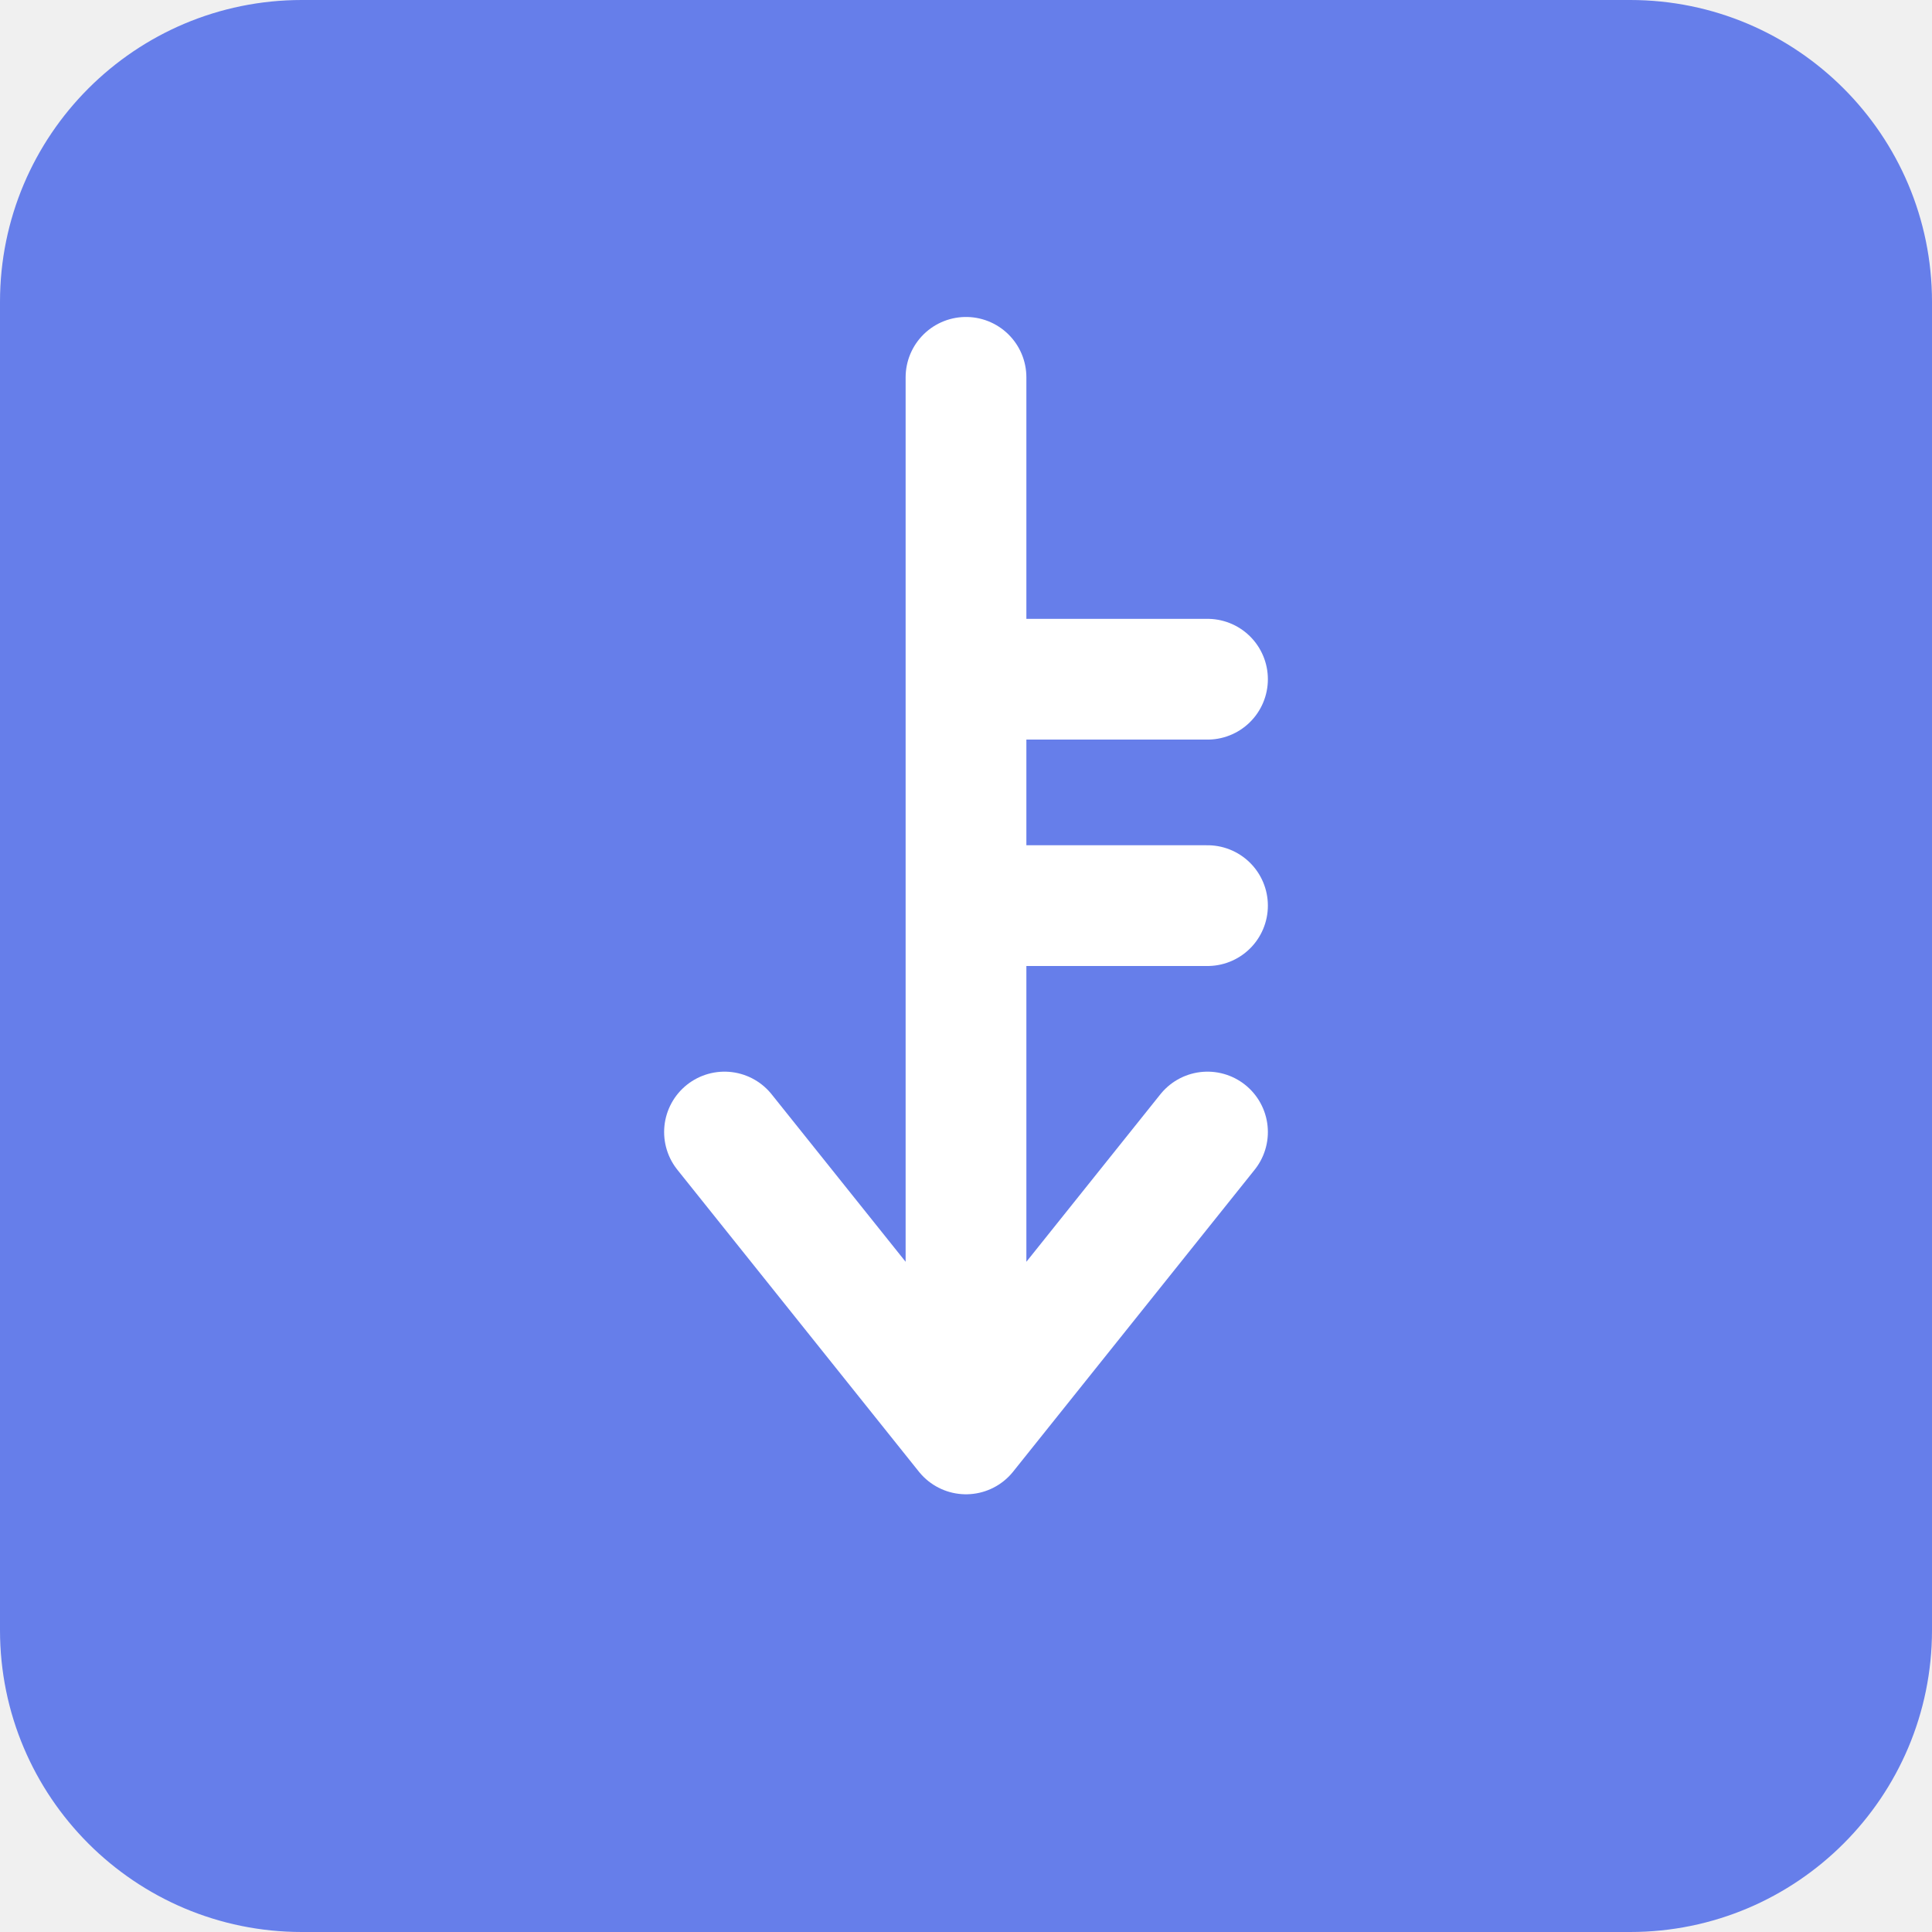
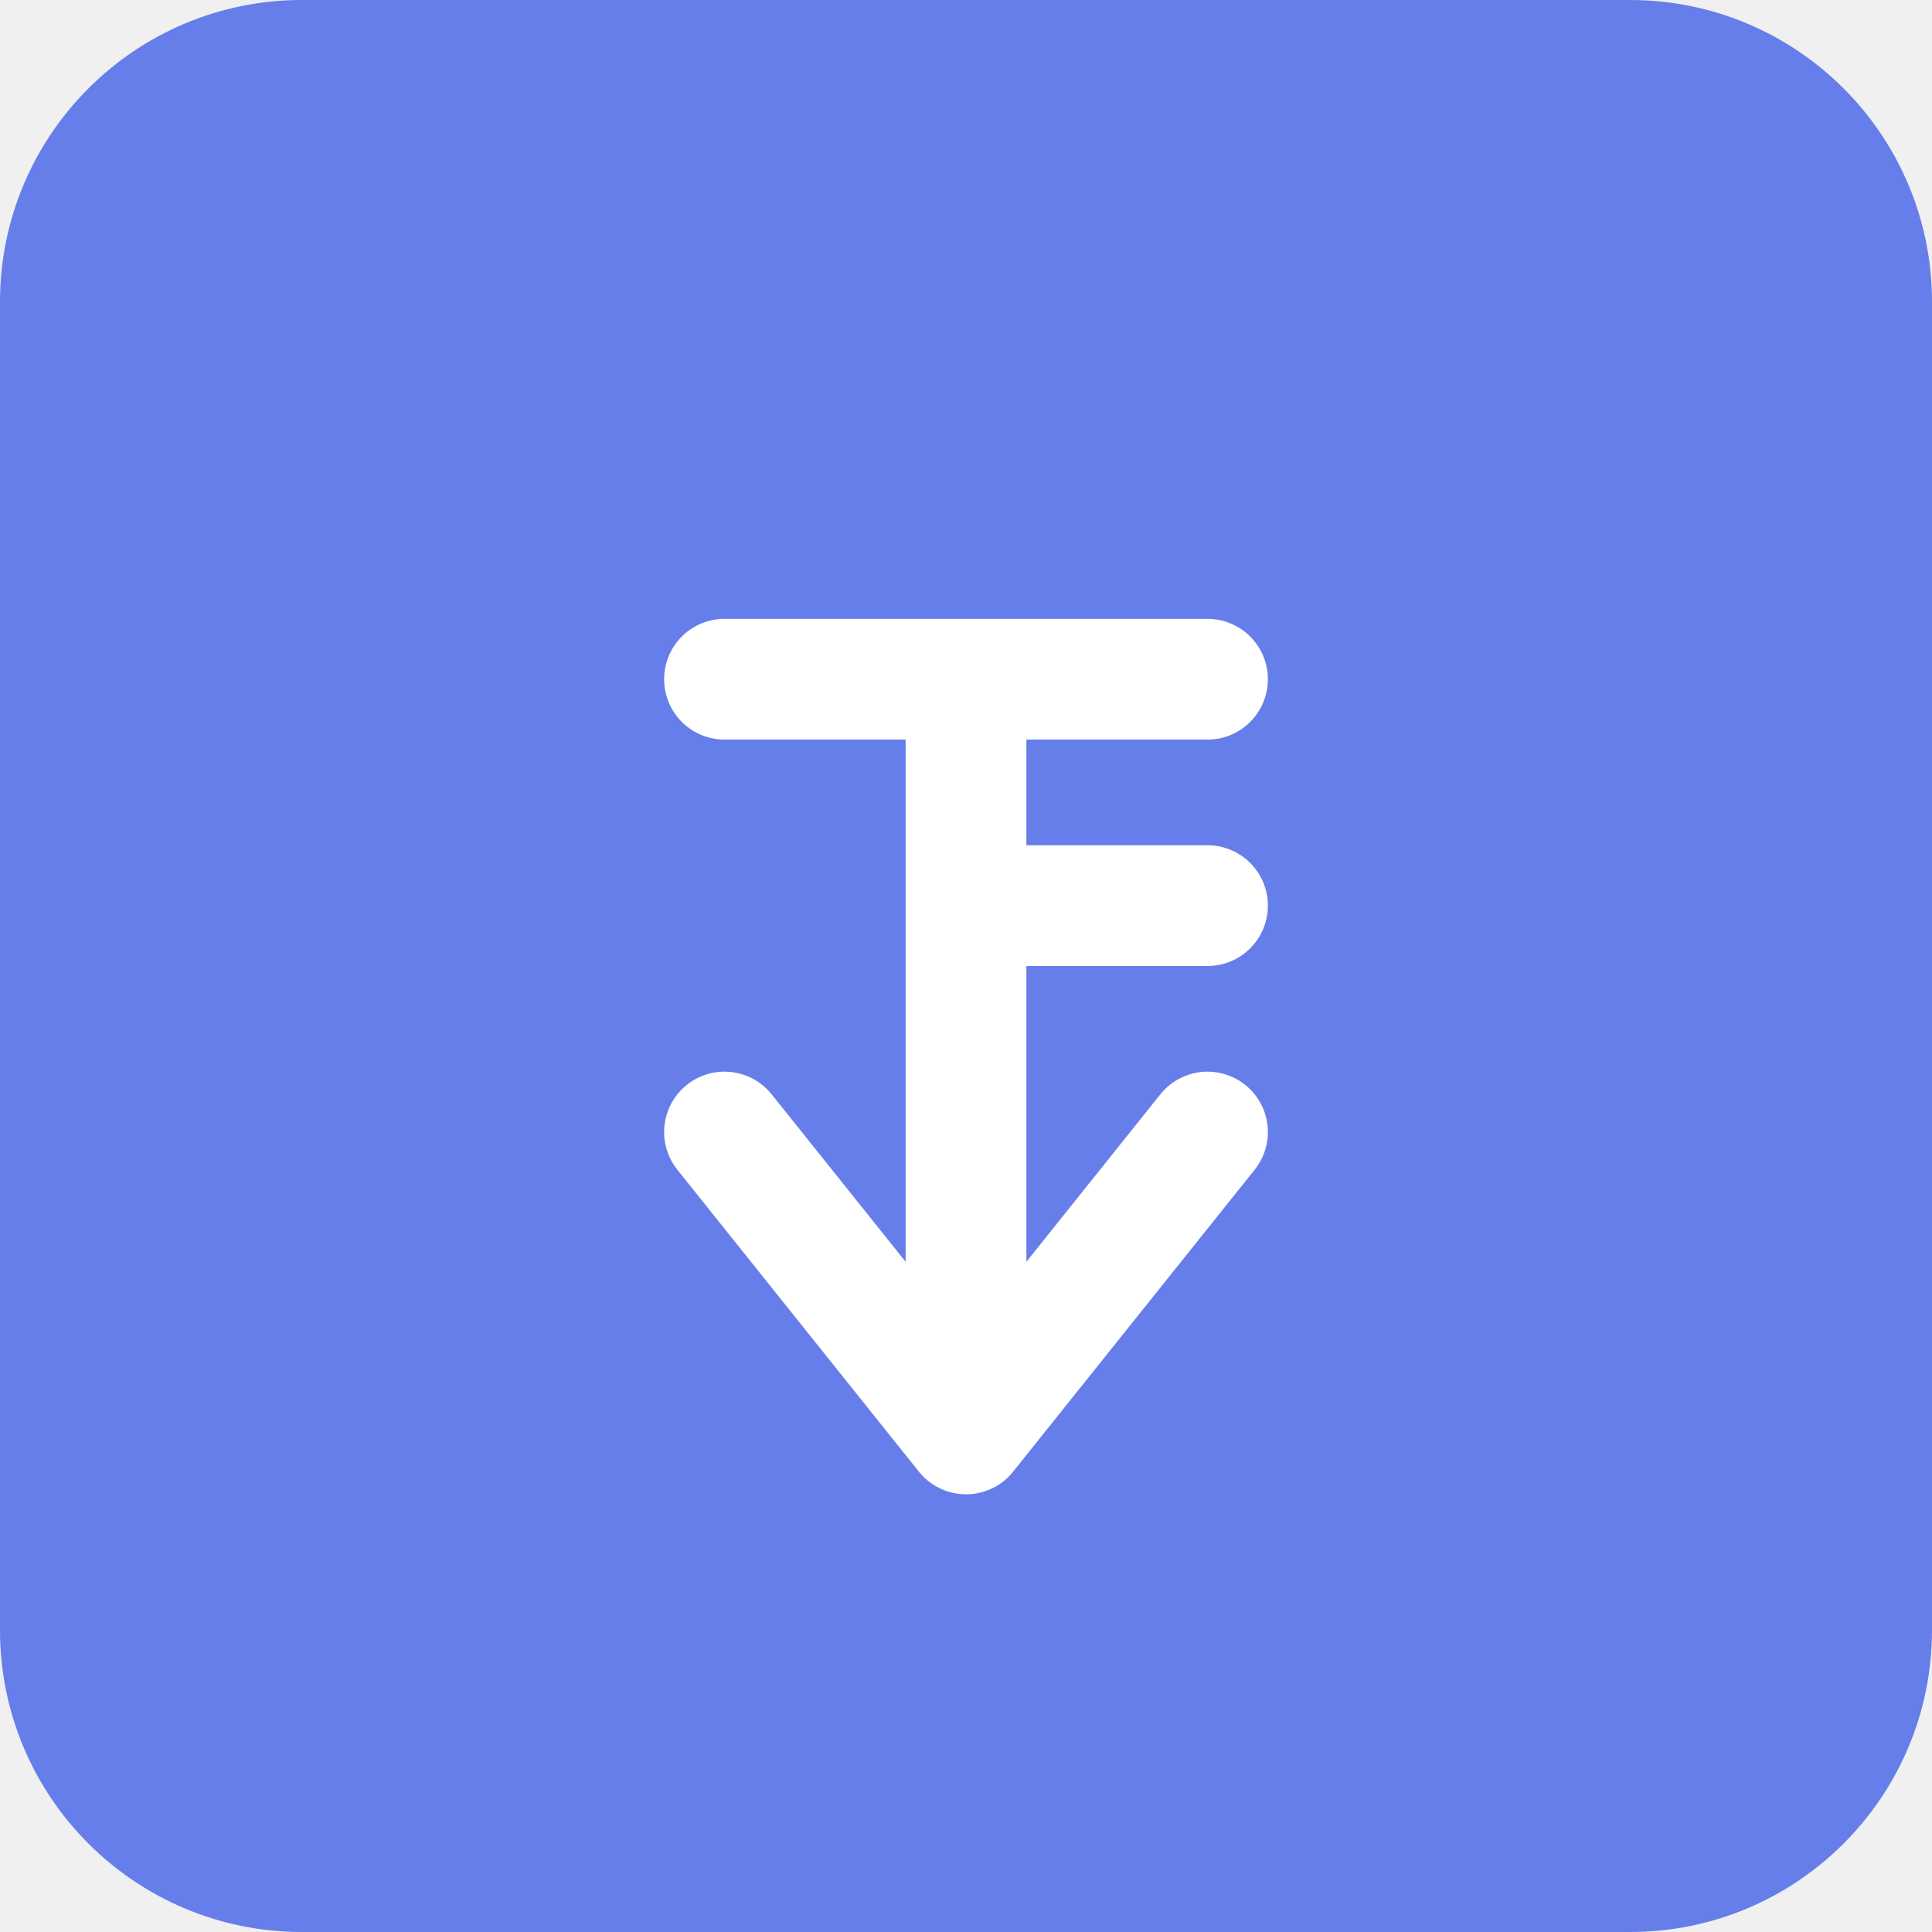
<svg xmlns="http://www.w3.org/2000/svg" width="128" height="128" viewBox="0 0 128 128">
  <rect width="128" height="128" rx="20" fill="#667eea" />
-   <path d="M64 25 L64 95 M48 75 L64 95 L80 75 M64 45 L80 45 M64 60 L80 60" stroke="white" stroke-width="8" fill="none" stroke-linecap="round" stroke-linejoin="round" />
+   <path d="M64 45 L64 95 M48 75 L64 95 L80 75 M64 45 L48 45 M64 45 L80 45 M64 60 L80 60" stroke="white" stroke-width="8" fill="none" stroke-linecap="round" stroke-linejoin="round" />
</svg>
